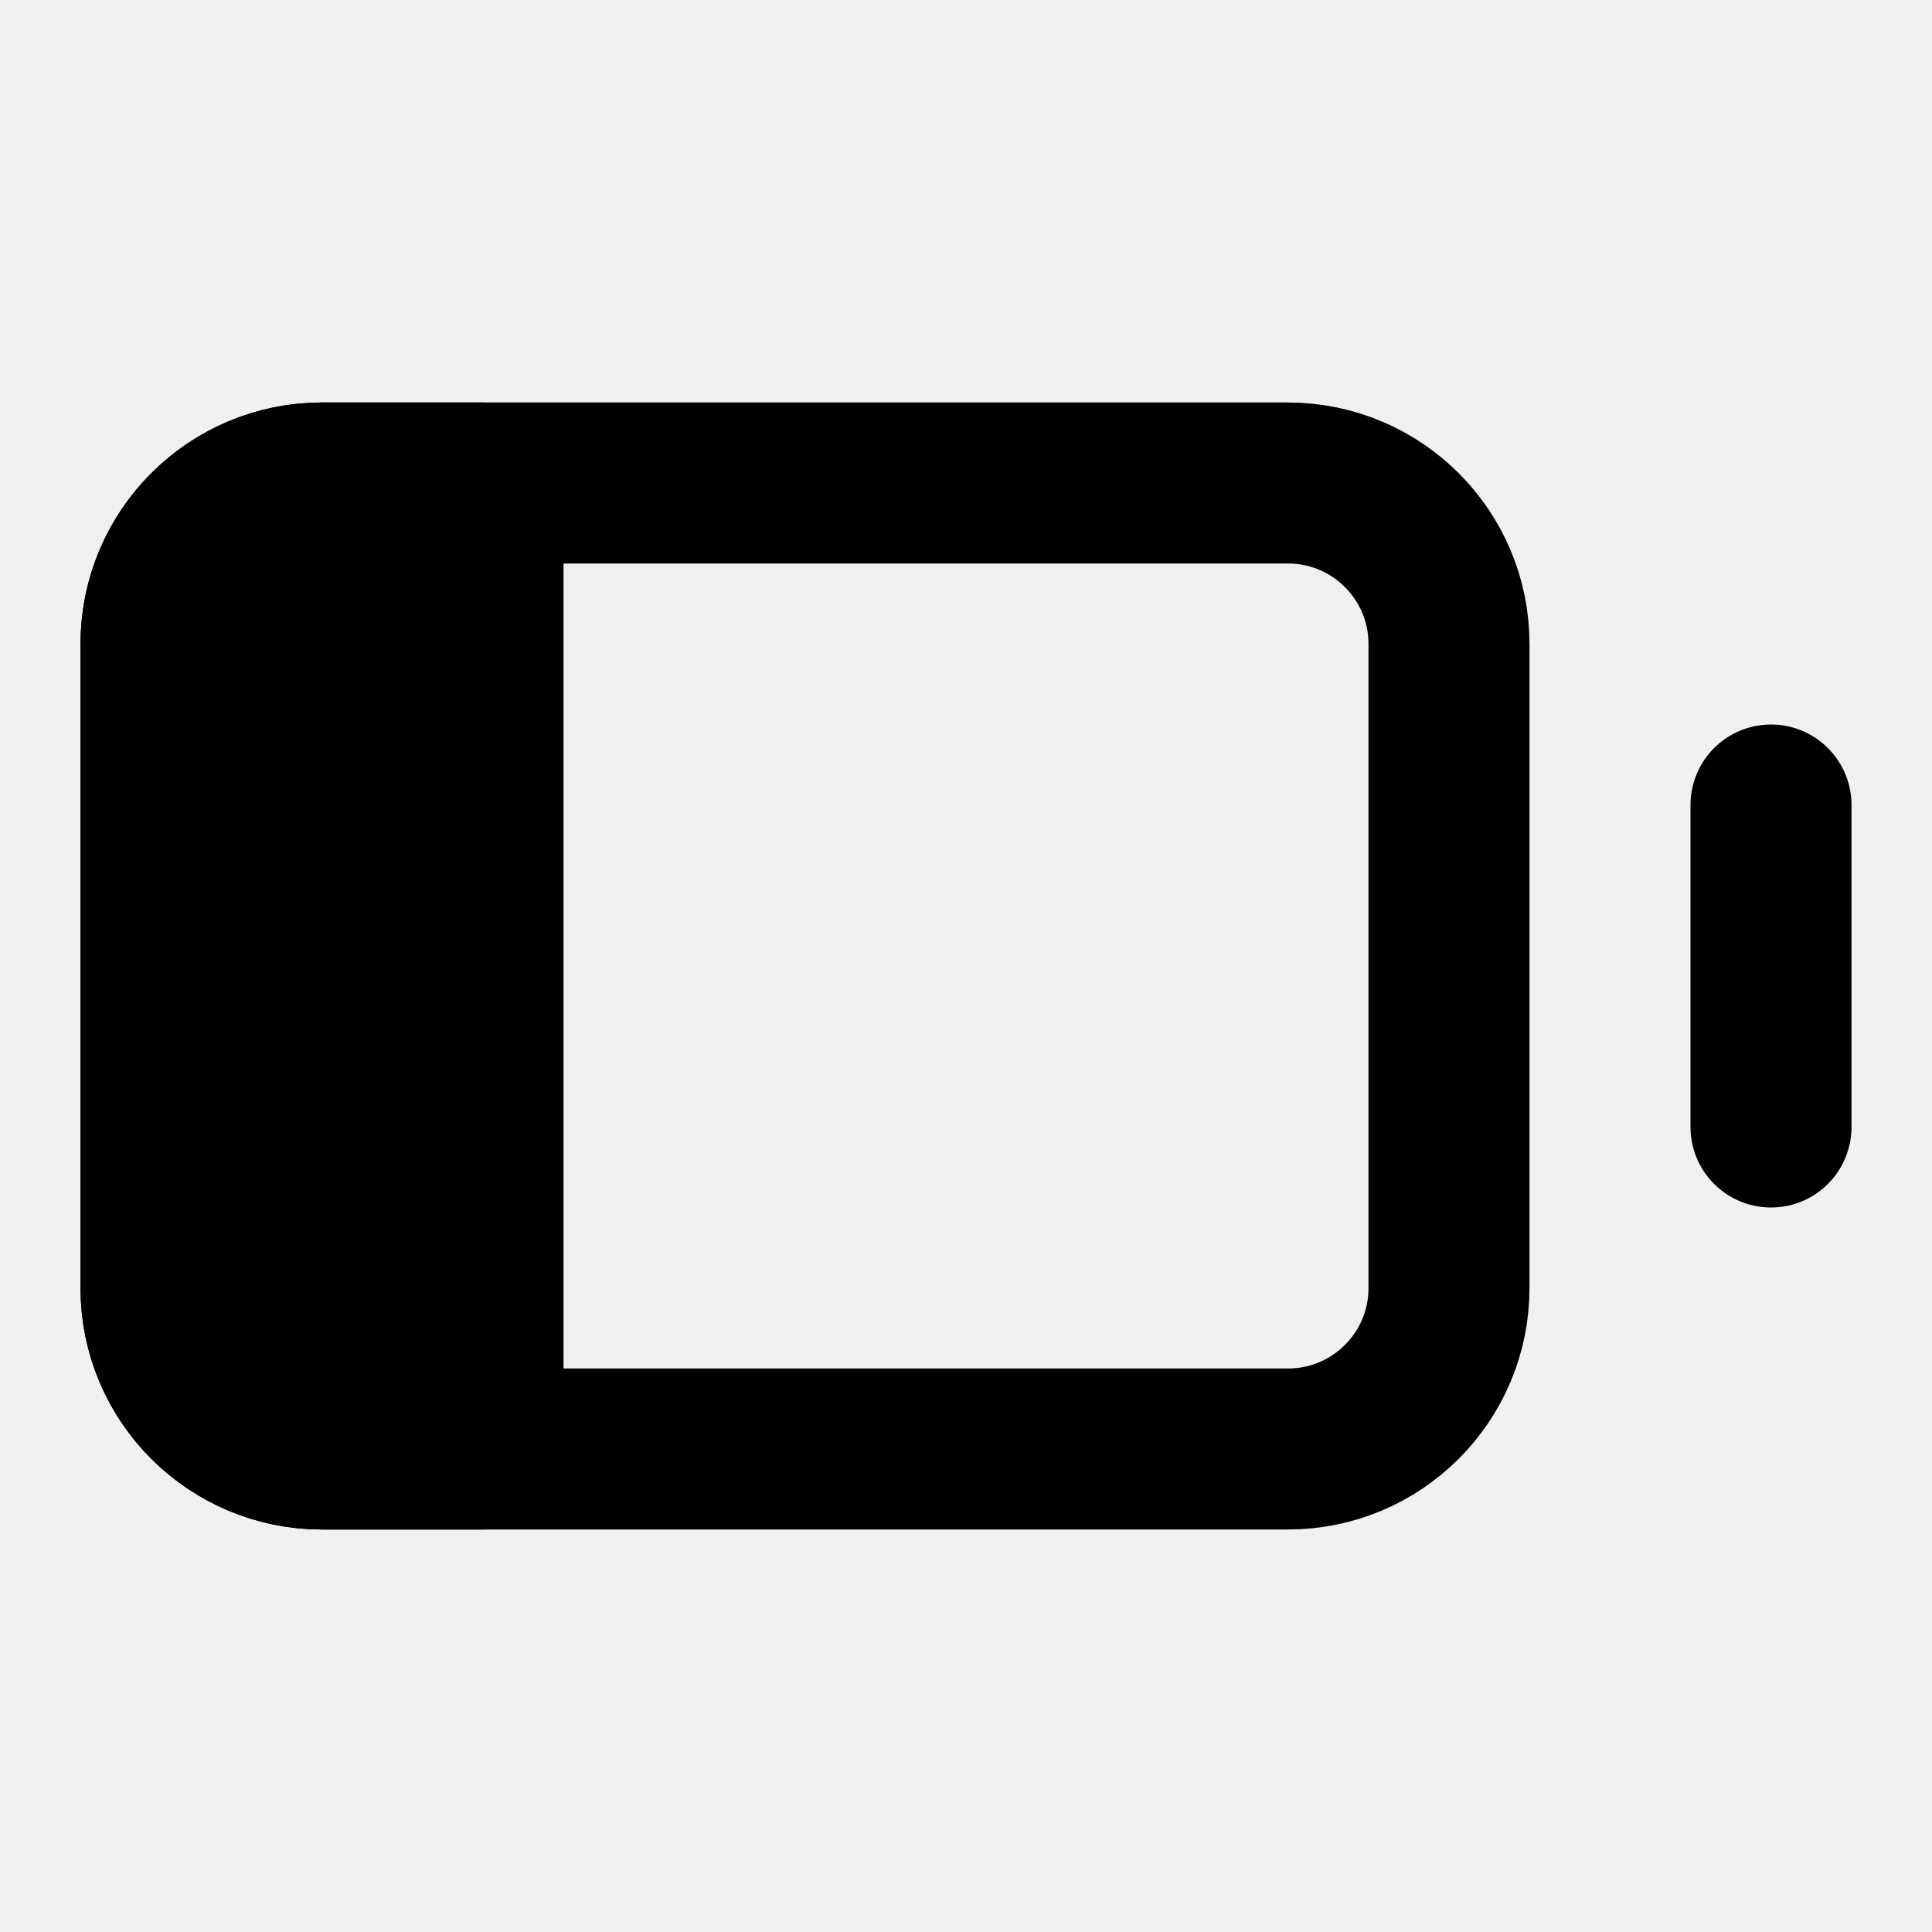
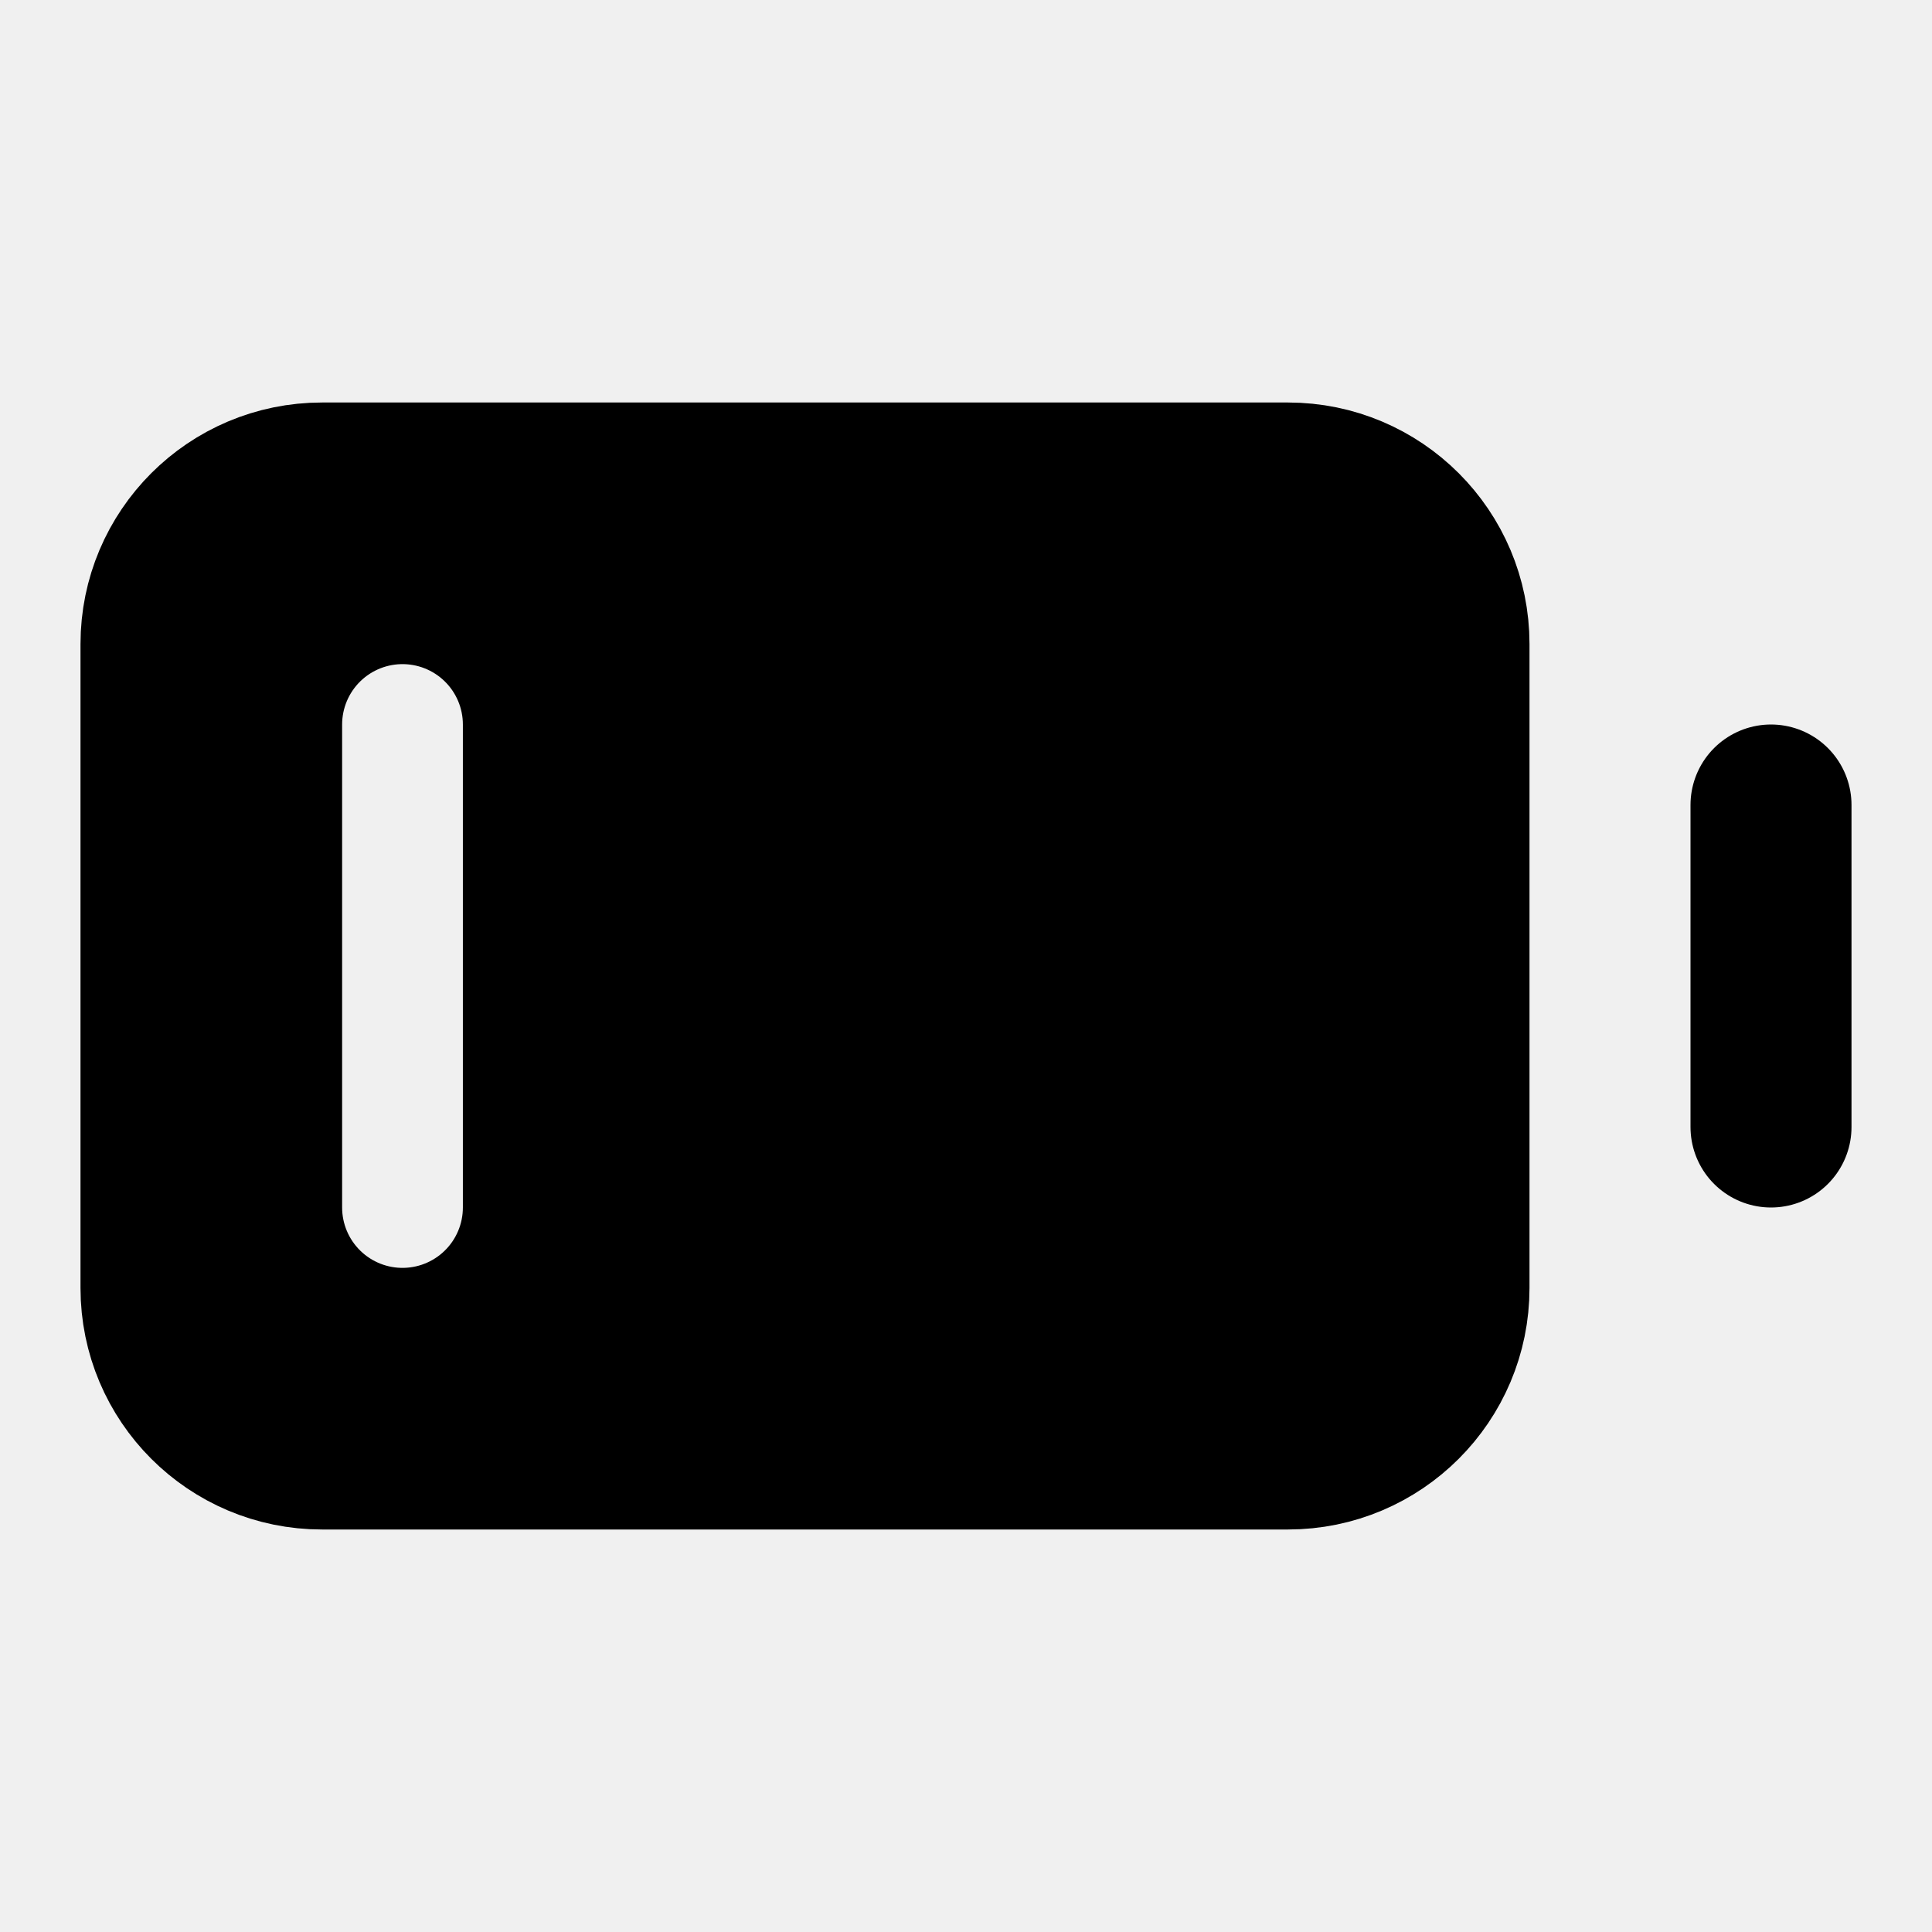
<svg xmlns="http://www.w3.org/2000/svg" width="24" height="24" viewBox="0 0 24 24" fill="none" stroke="currentColor" stroke-width="2" stroke-linecap="round" stroke-linejoin="round">
+   <defs>
+     <mask id="nivel" maskUnits="userSpaceOnUse" x="0" y="0" width="24" height="24">
+       <rect width="24" height="24" fill="white" stroke="none" />
+       <path d="M5 15v-6" stroke="black" stroke-width="1.5" />
+     </mask>
+   </defs>
+   <rect x="2" y="6" width="16" height="12" rx="2" fill="currentColor" mask="url(#nivel)" />
  <path d="M22 14v-4" />
-   <rect x="2" y="6" width="16" height="12" rx="2" />
-   <path d="M6 6v12H4a2 2 0 0 1-2-2V8a2 2 0 0 1 2-2z" fill="currentColor" />
</svg>
